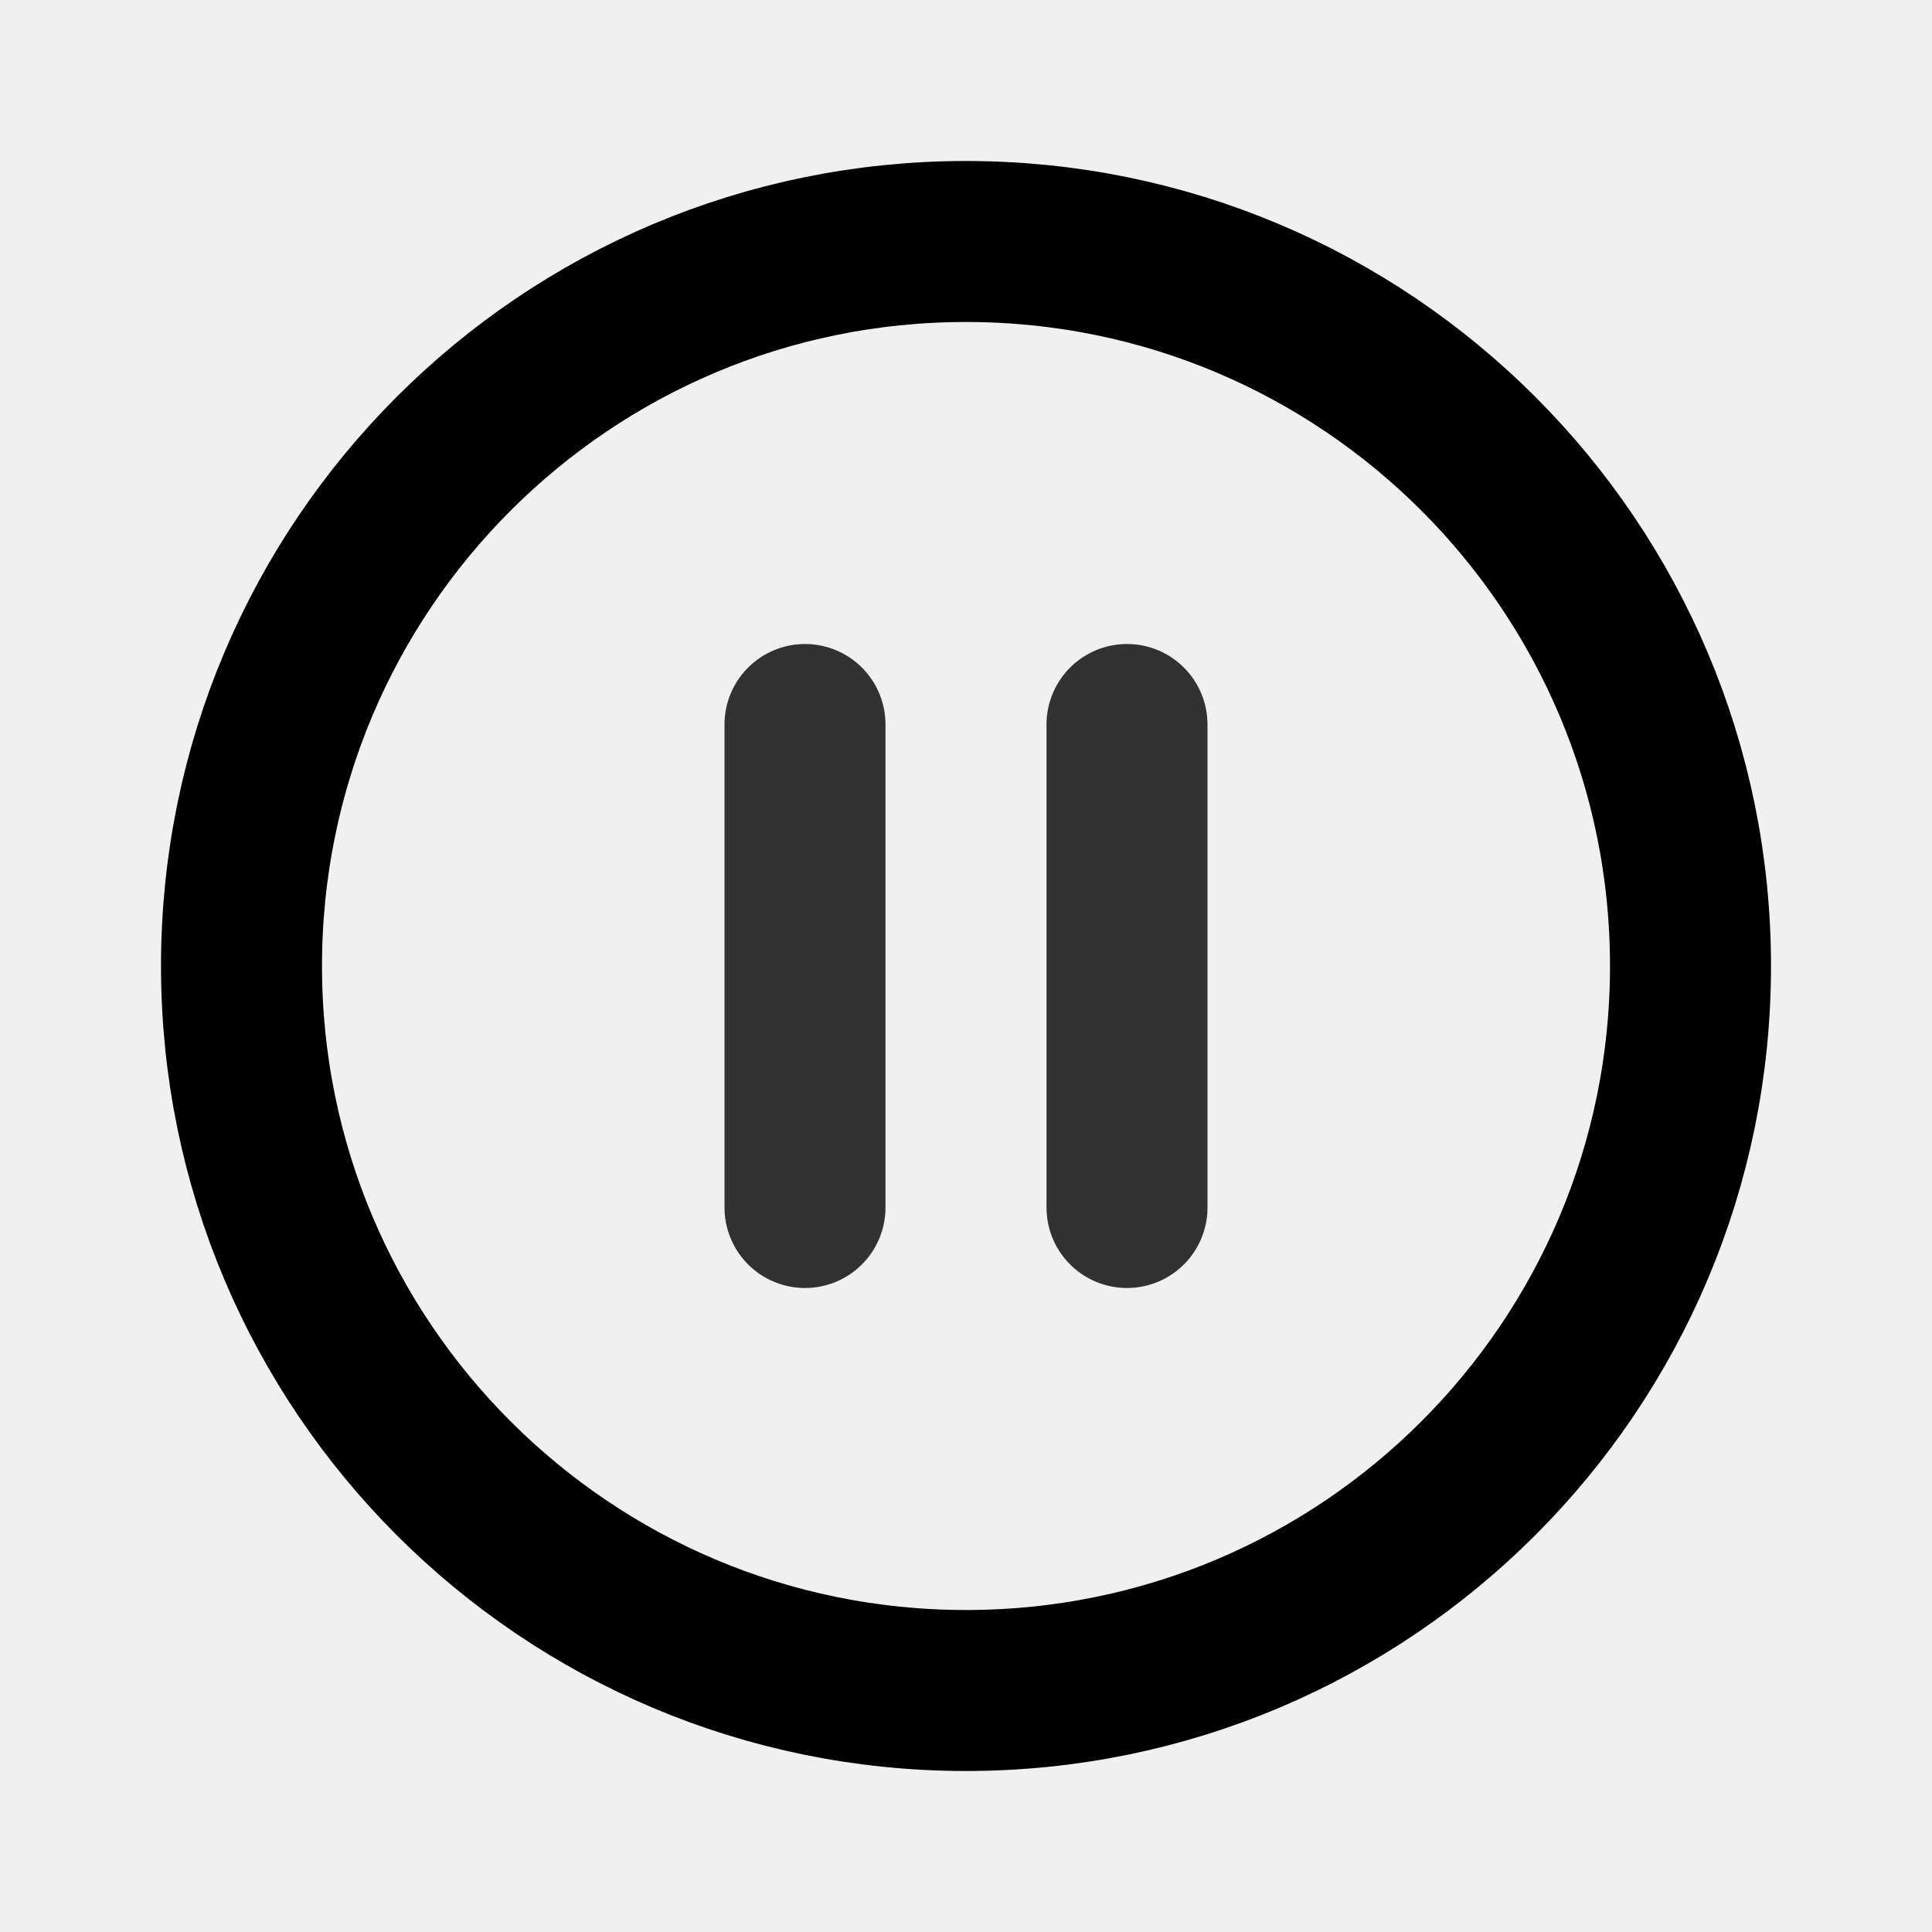
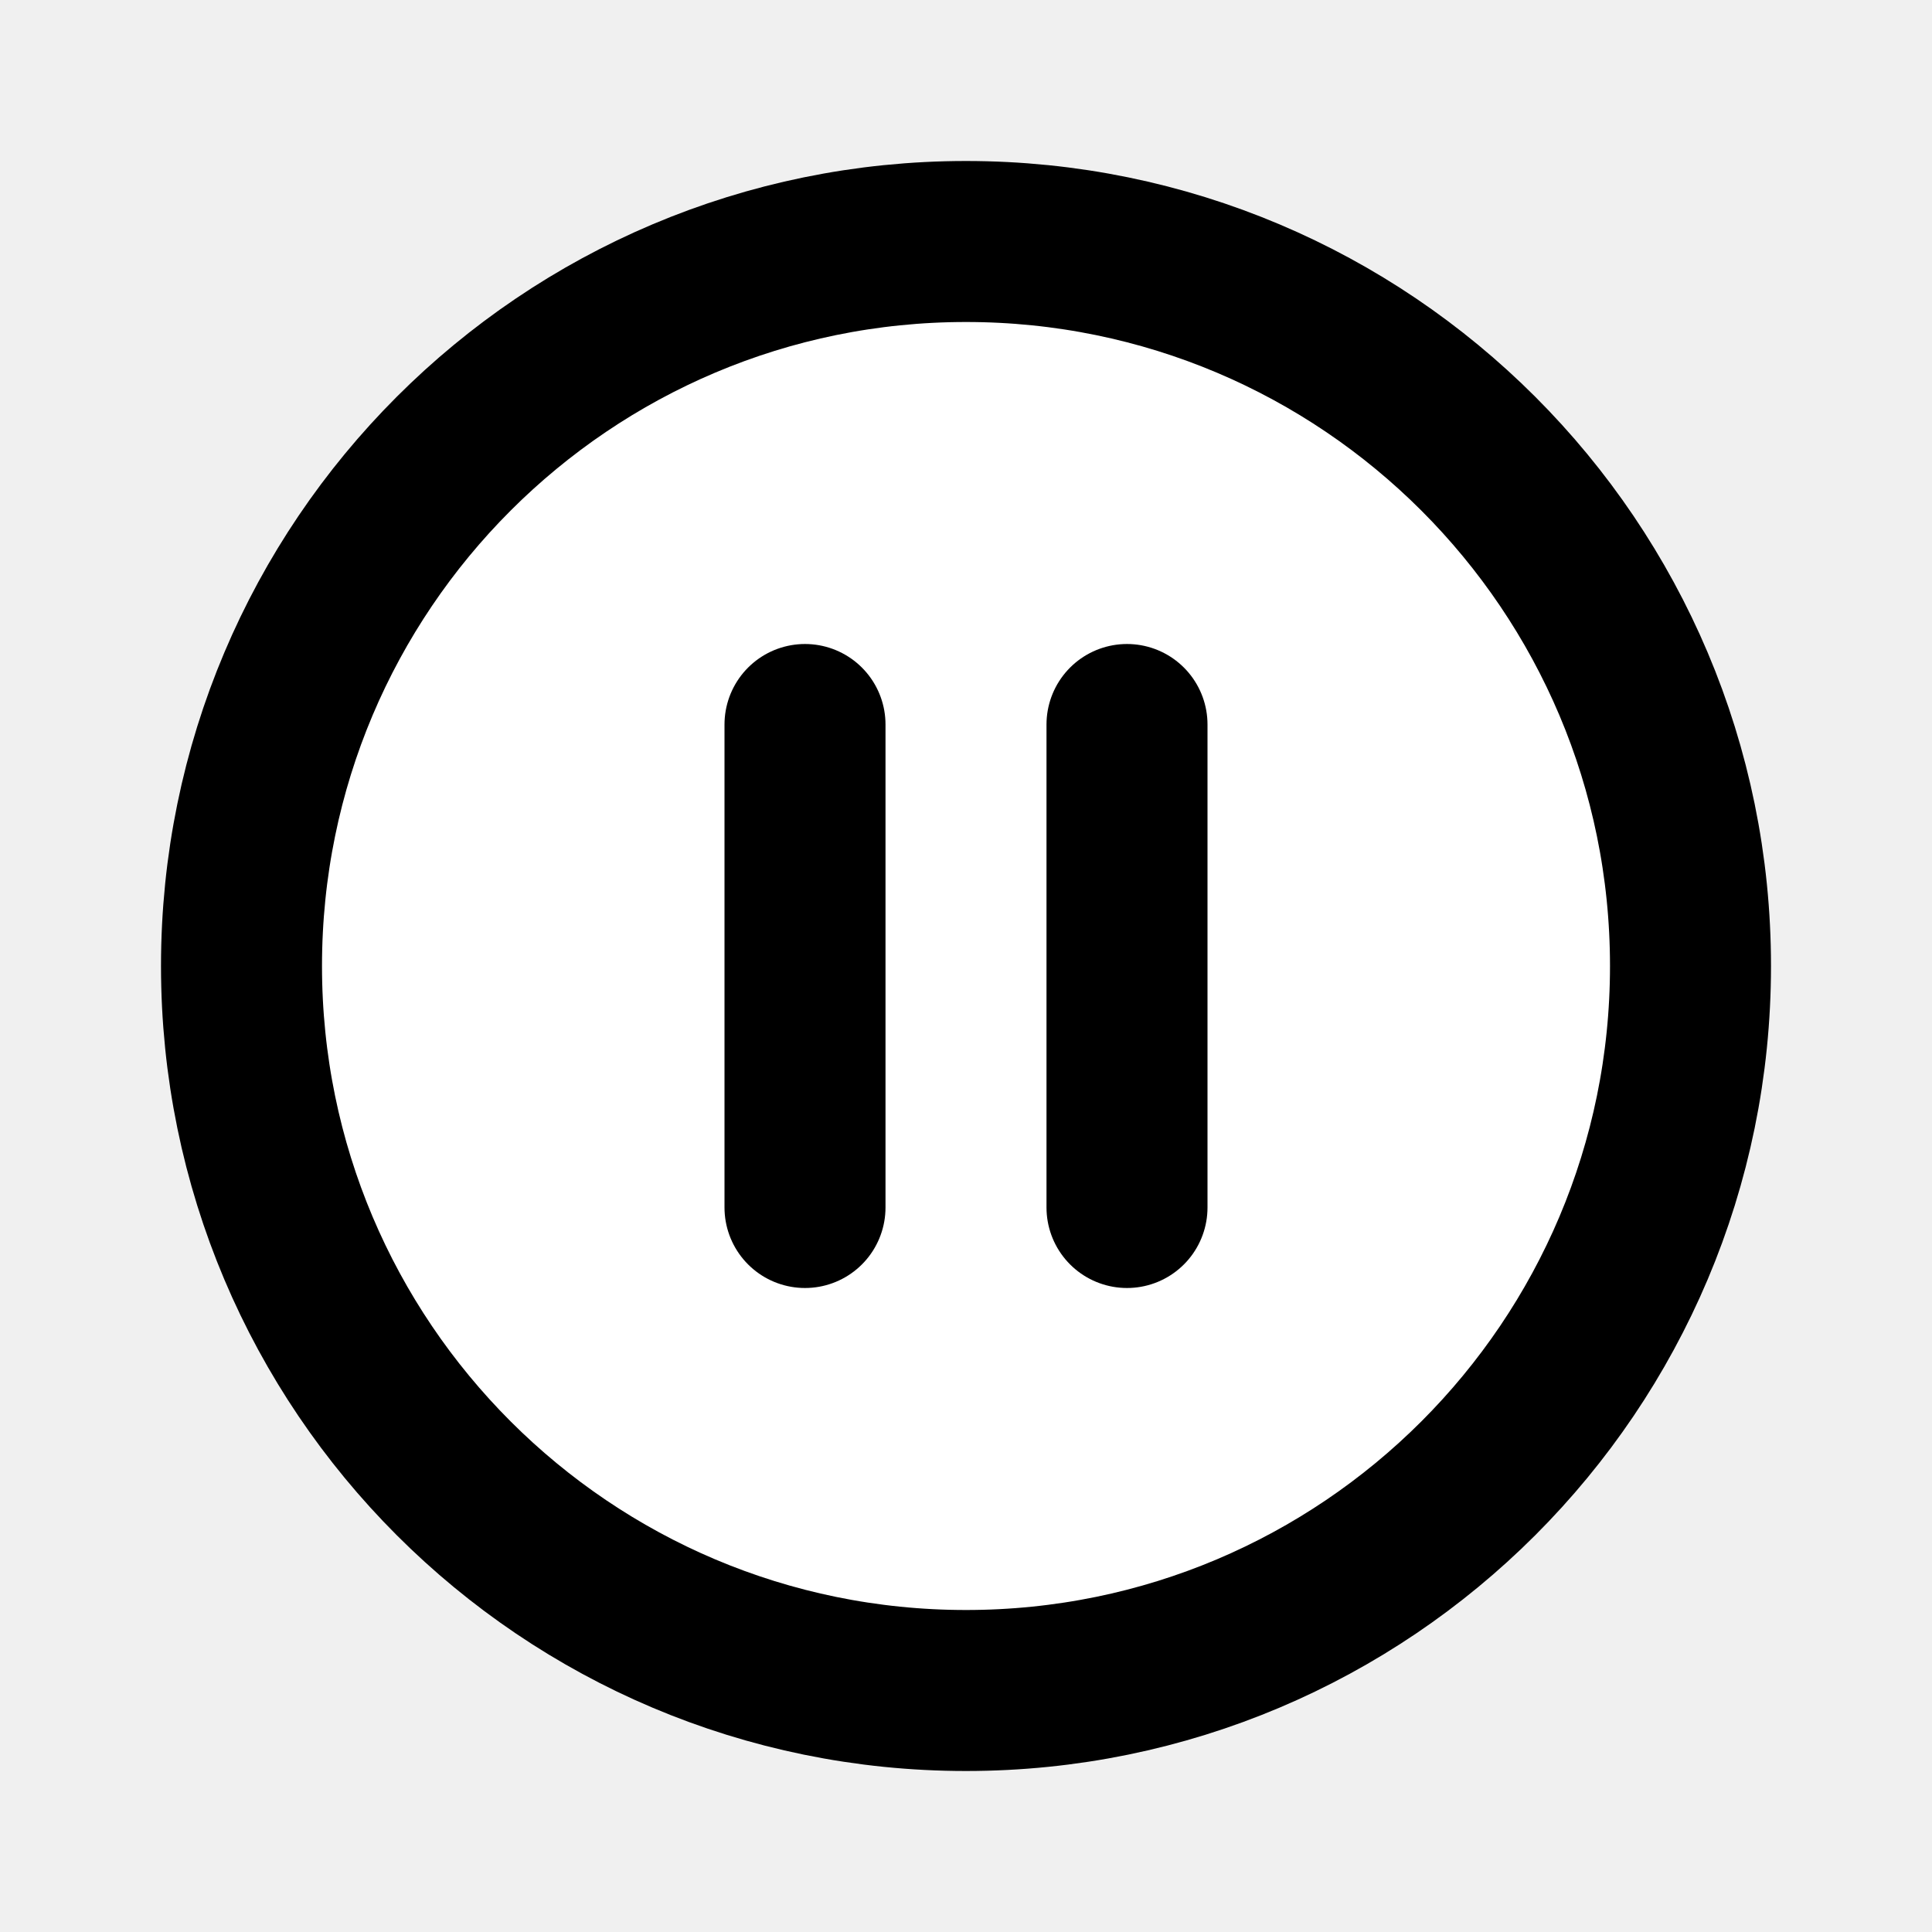
- <svg xmlns="http://www.w3.org/2000/svg" width="24px" height="24px" viewBox="0 0 24 24" fill="none">
-   <path d="M21 12C21 16.971 16.971 21 12 21C7.029 21 3 16.971 3 12C3 7.029 7.029 3 12 3C16.971 3 21 7.029 21 12Z" stroke="currentColor" stroke-width="2" />
-   <path d="M14 9L14 15" stroke="#323232" stroke-width="2" stroke-linecap="round" stroke-linejoin="round" />
-   <path d="M10 9L10 15" stroke="#323232" stroke-width="2" stroke-linecap="round" stroke-linejoin="round" />
+ <svg xmlns="http://www.w3.org/2000/svg" width="48px" height="48px" viewBox="0 0 24 24" fill="#fff">
+   <path d="M21 12C21 16.971 16.971 21 12 21C7.029 21 3 16.971 3 12C3 7.029 7.029 3 12 3C16.971 3 21 7.029 21 12Z" stroke="#000" stroke-width="2" />
+   <path d="M14 9L14 15" stroke="currentColor" stroke-width="2" stroke-linecap="round" stroke-linejoin="round" />
+   <path d="M10 9L10 15" stroke="currentColor" stroke-width="2" stroke-linecap="round" stroke-linejoin="round" />
</svg>
